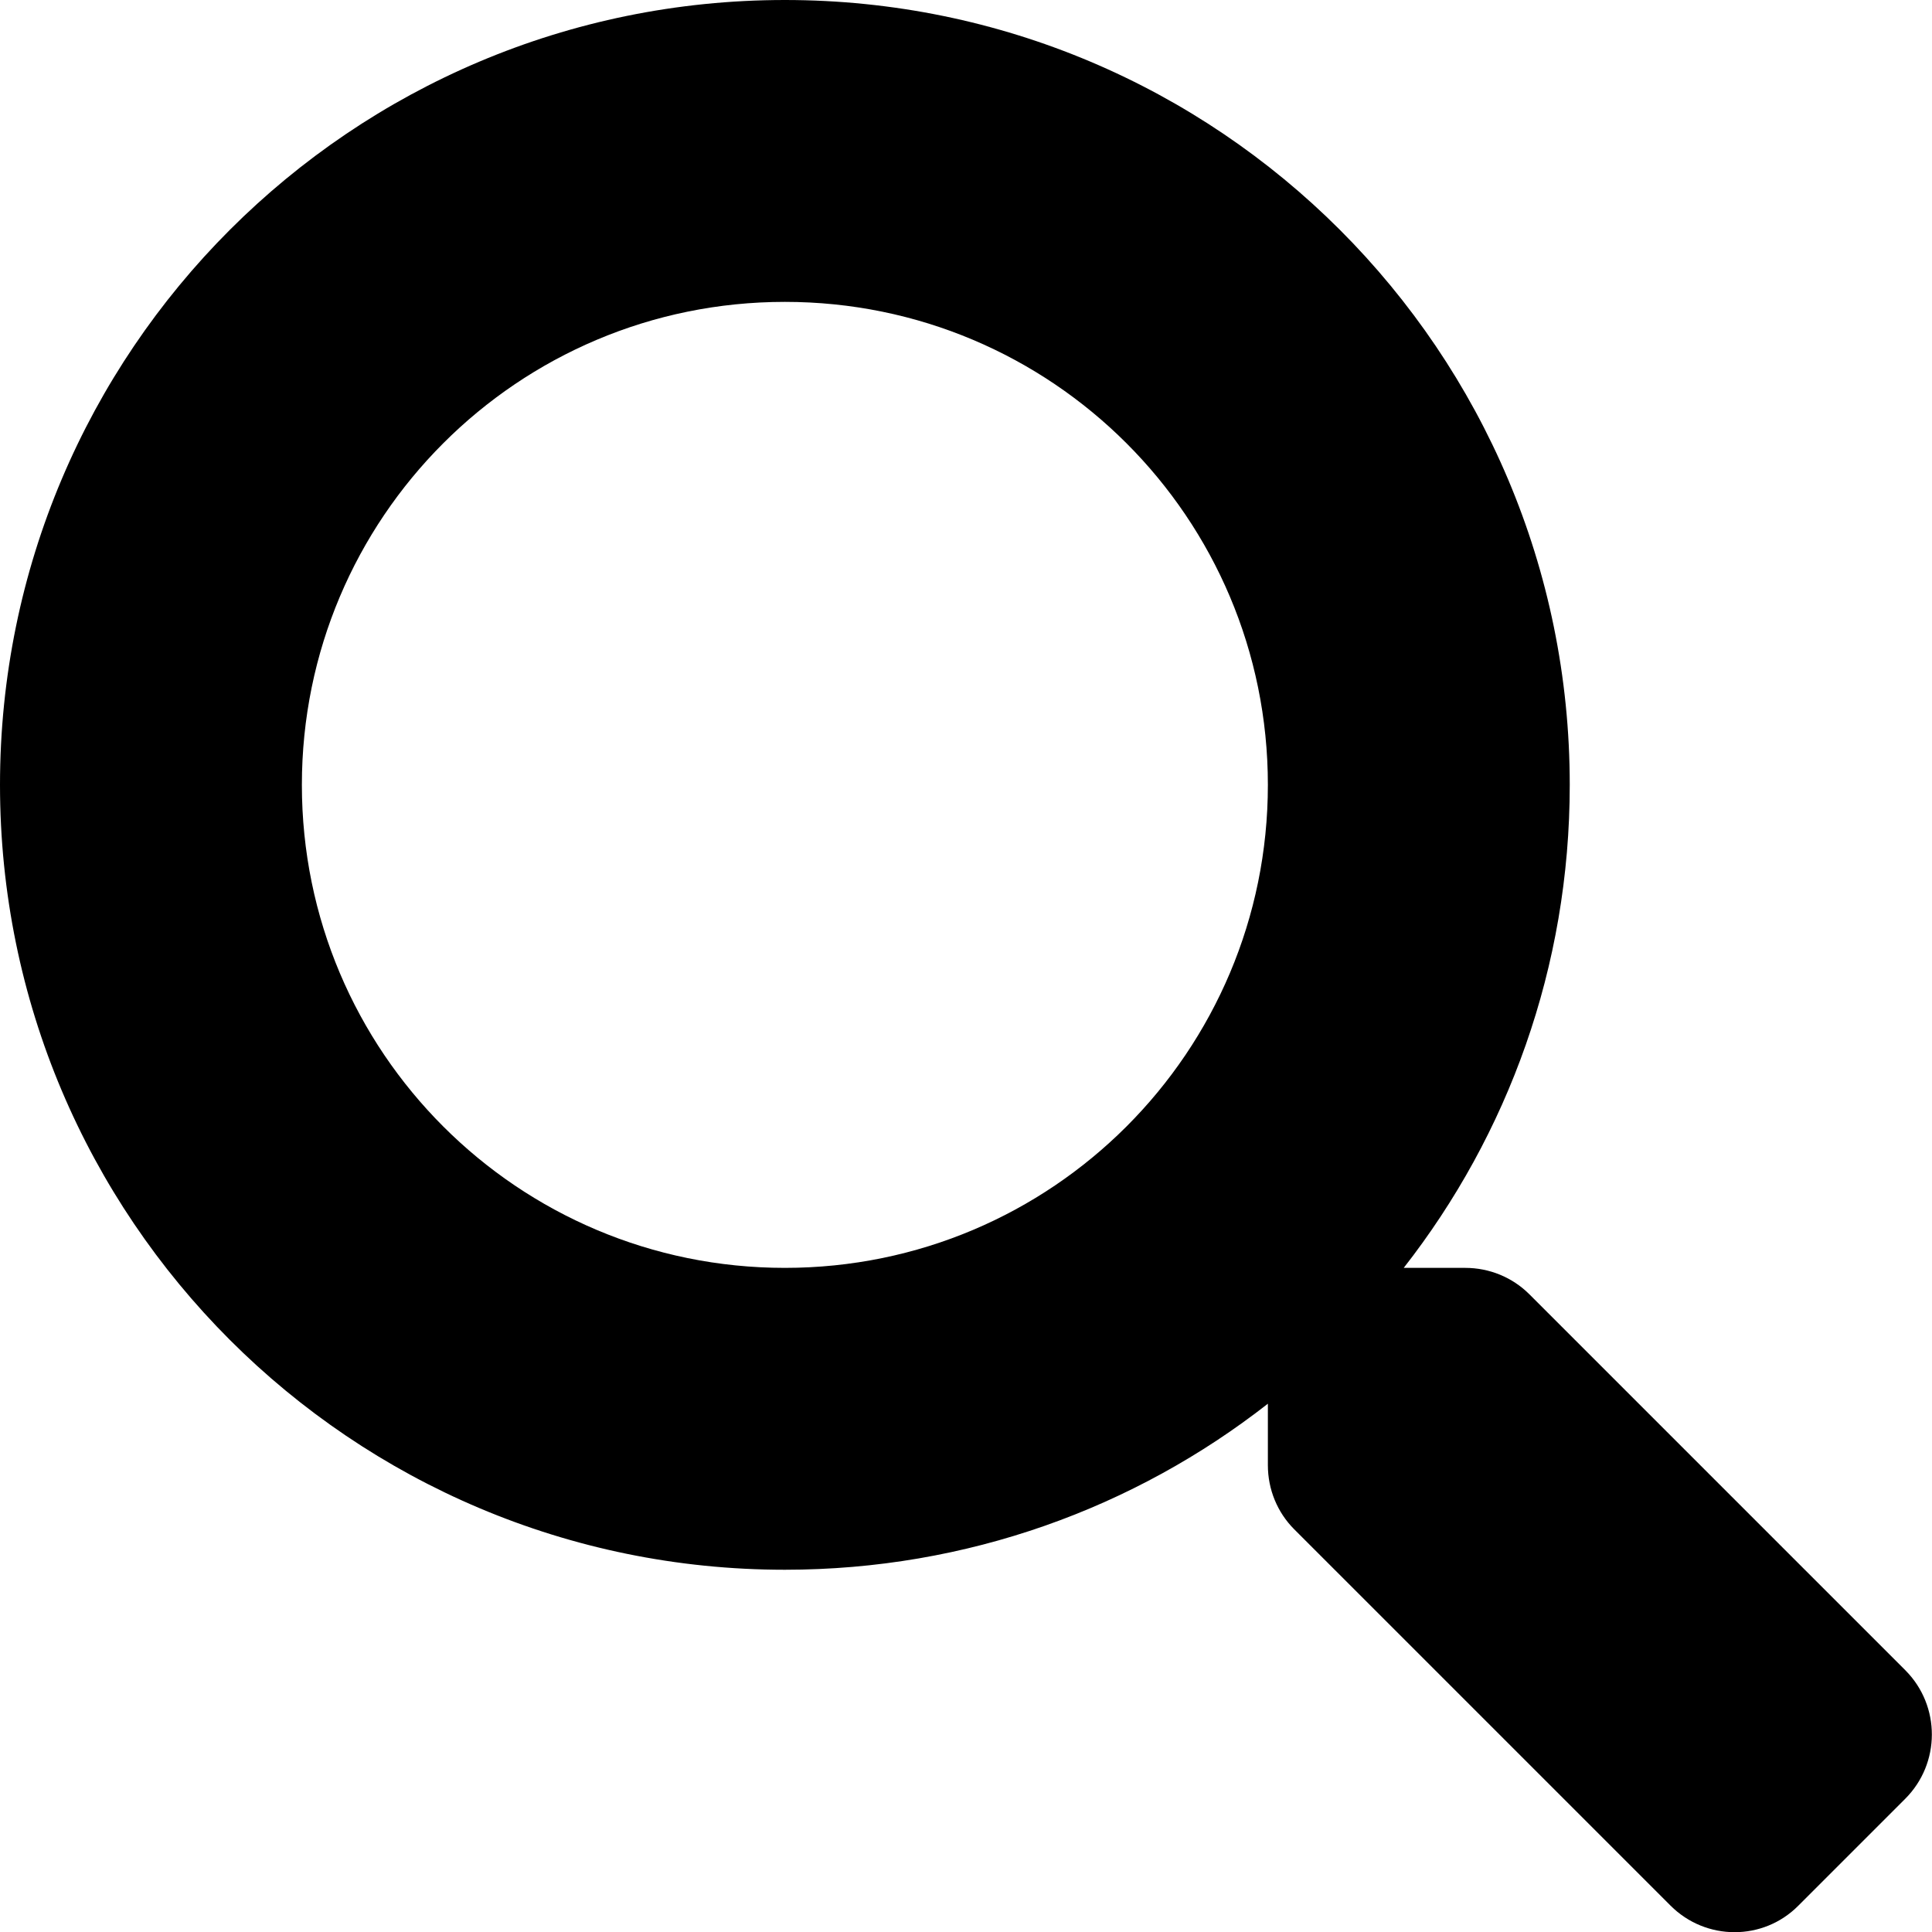
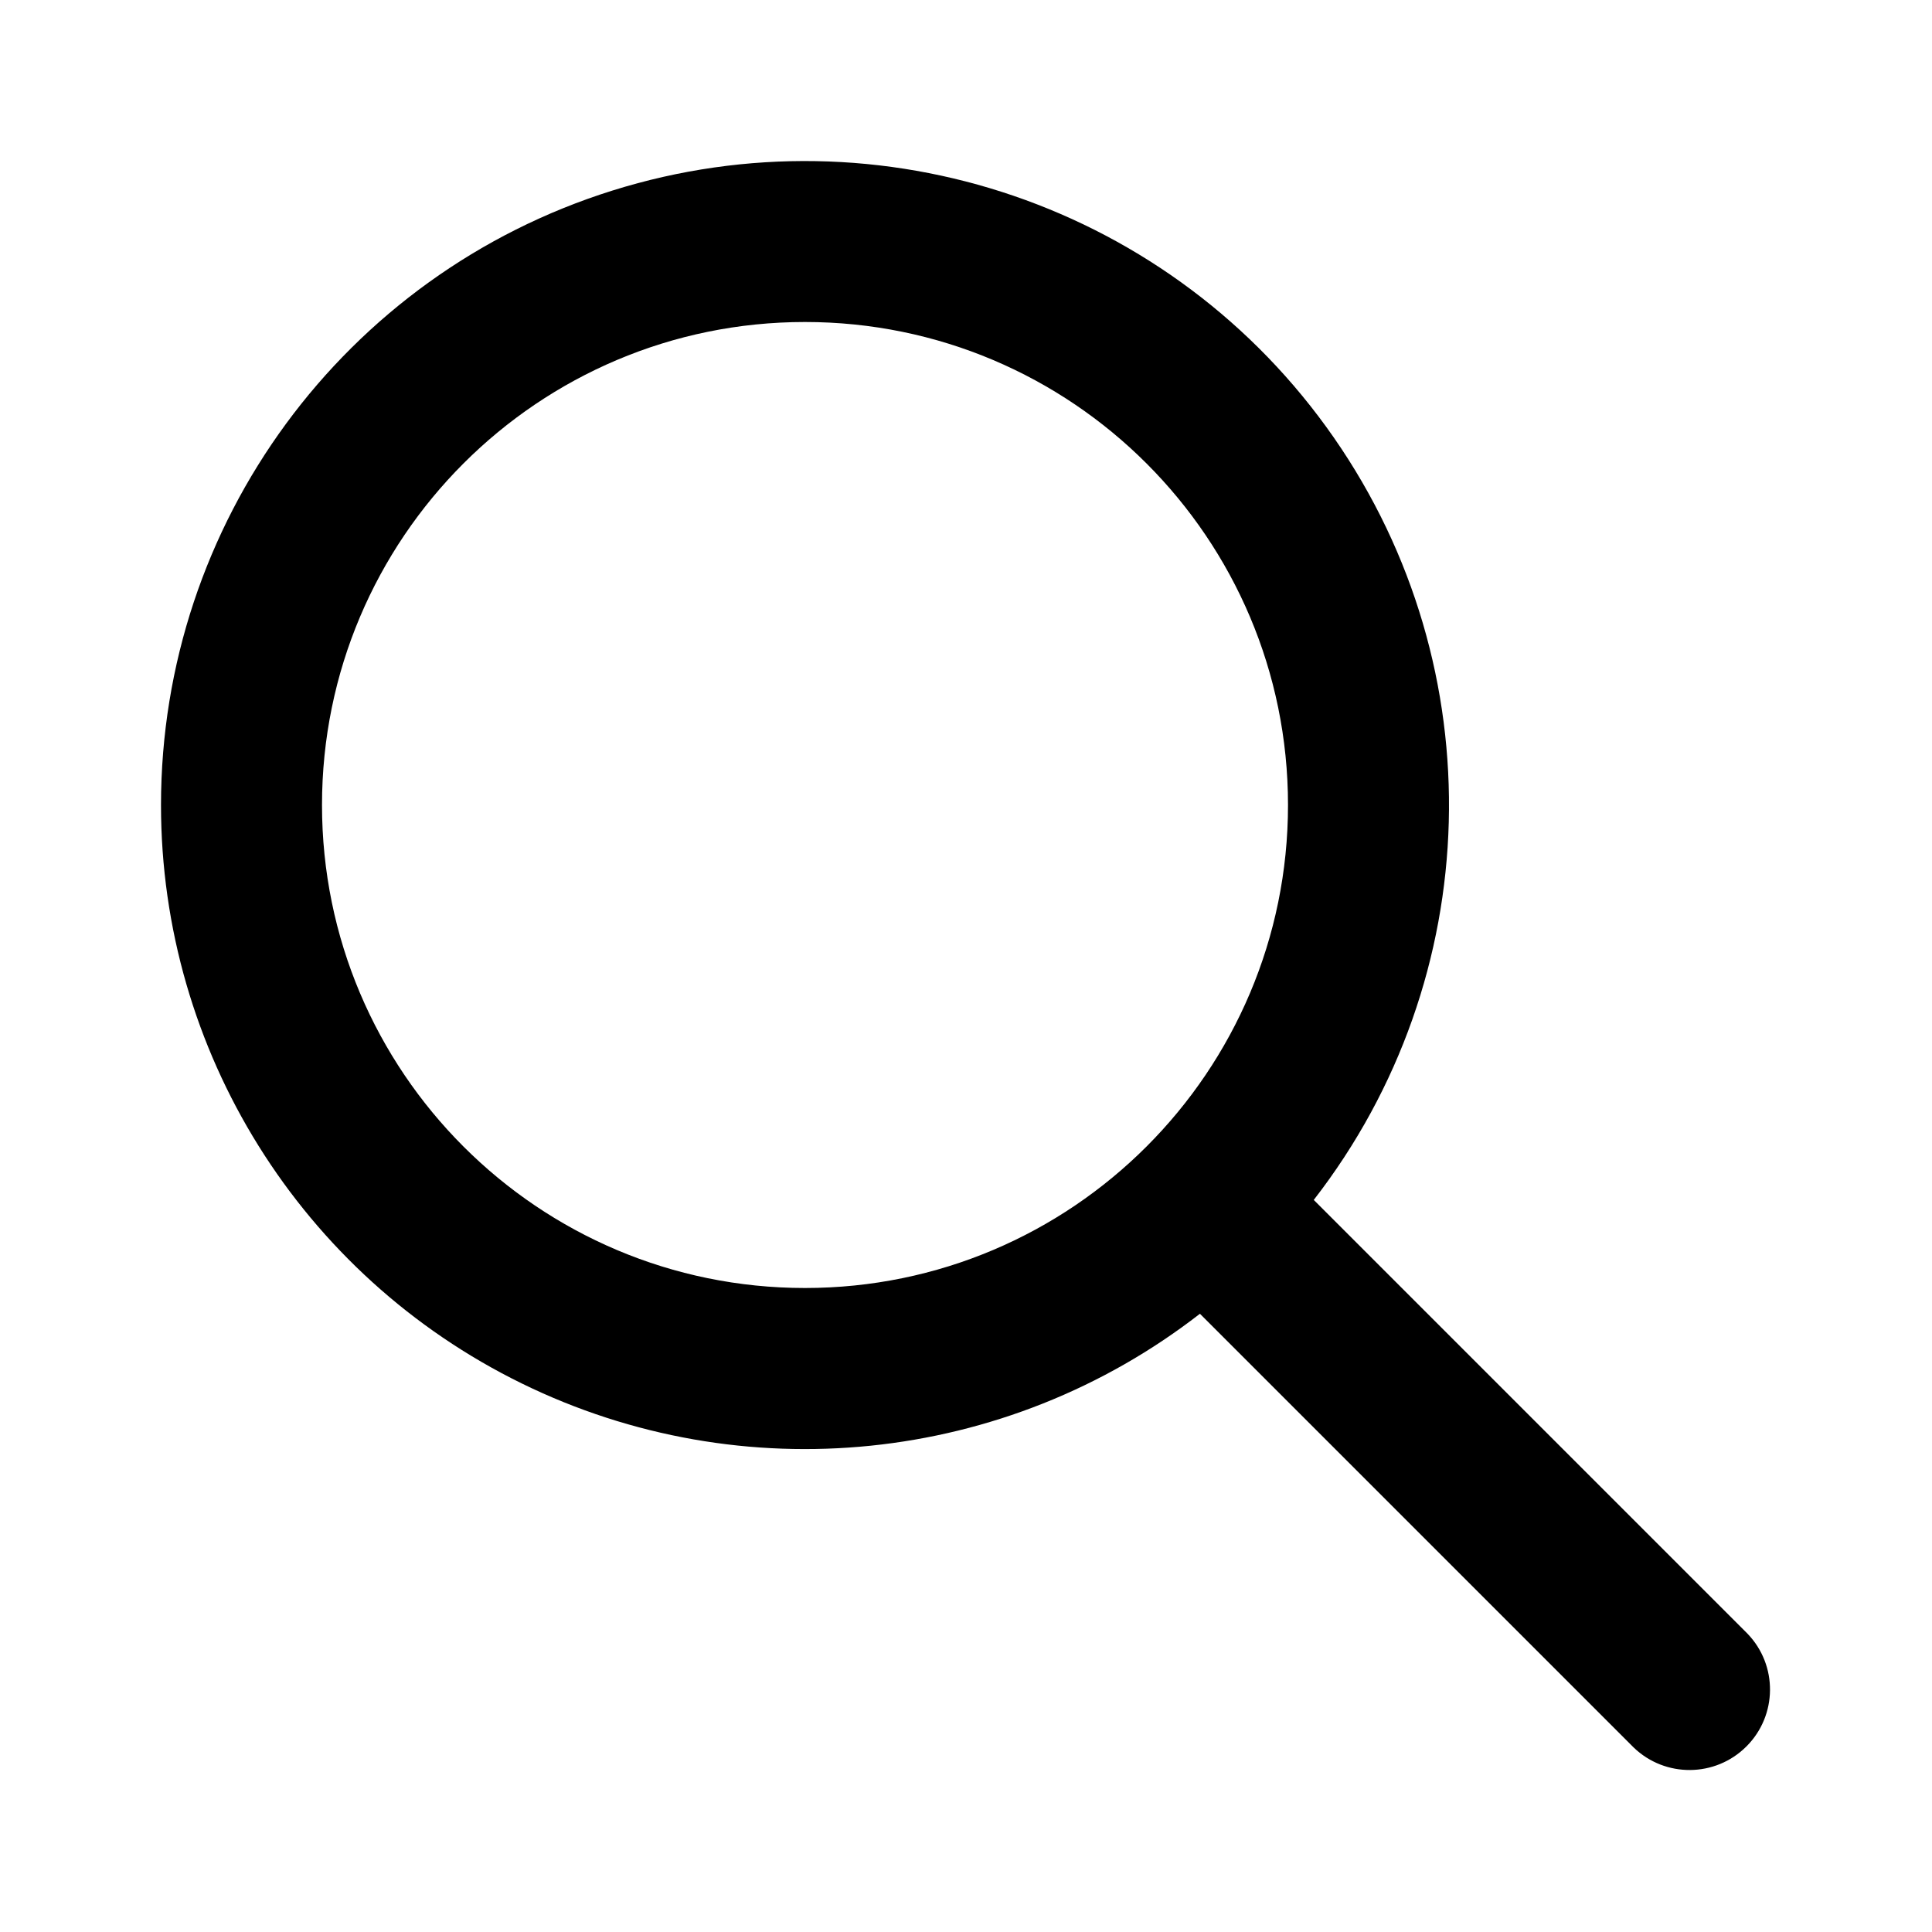
- <svg xmlns="http://www.w3.org/2000/svg" class="icon-search" width="20" height="20" viewBox="0 0 512 512">
-   <path d="M505 442.7L405.3 343c-4.5-4.5-10.6-7-17-7H372c27.6-35.3 44-79.7 44-128C416 93.1 322.9 0 208 0S0 93.1 0 208s93.1 208 208 208c48.3 0 92.7-16.4 128-44v16.3c0 6.4 2.5 12.5 7 17l99.7 99.7c9.4 9.4 24.6 9.4 33.9 0l28.3-28.3c9.4-9.4 9.4-24.6.1-34zM208 336c-70.7 0-128-57.2-128-128 0-70.7 57.2-128 128-128 70.7 0 128 57.2 128 128 0 70.7-57.2 128-128 128z" />
+ <svg xmlns="http://www.w3.org/2000/svg" width="24" height="24" class="icon-search" viewBox="0 0 24 24">
+   <path d="M10 4a6 6 0 100 12 6 6 0 000-12zm-8 6a8 8 0 1114.32 4.906l5.387 5.387a1 1 0 01-1.414 1.414l-5.387-5.387A8 8 0 012 10z" clip-rule="evenodd" />
</svg>
